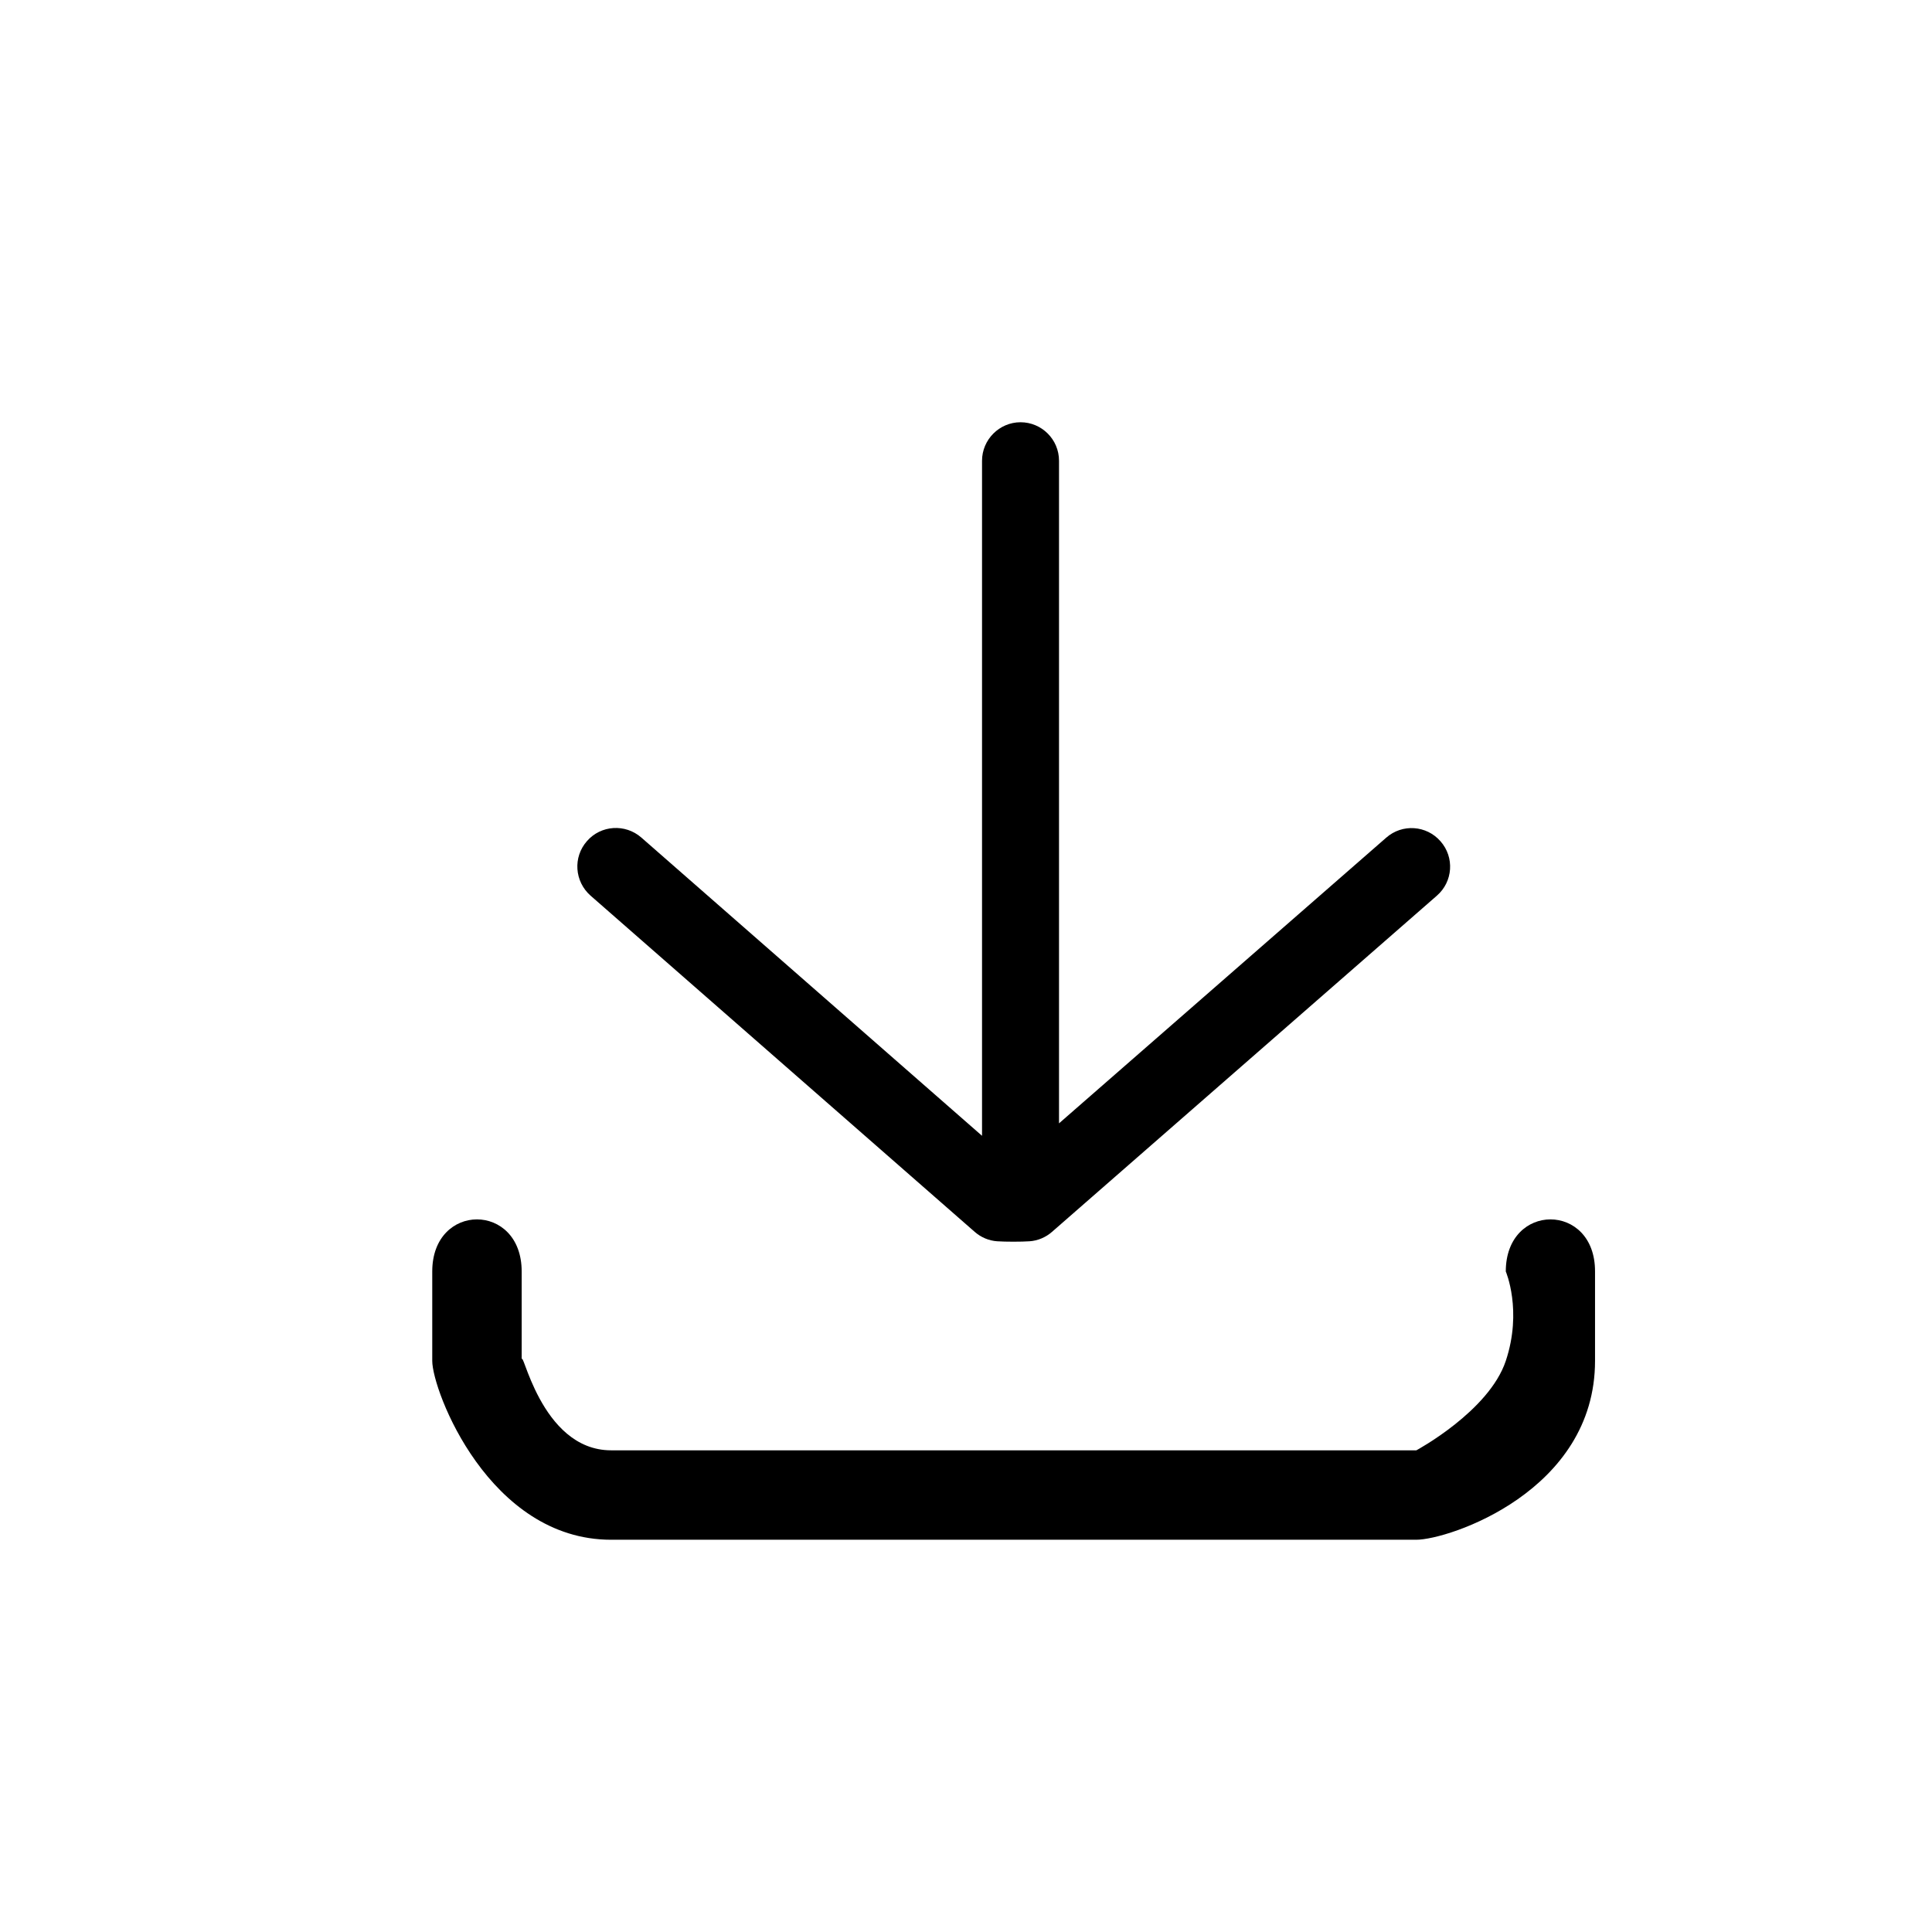
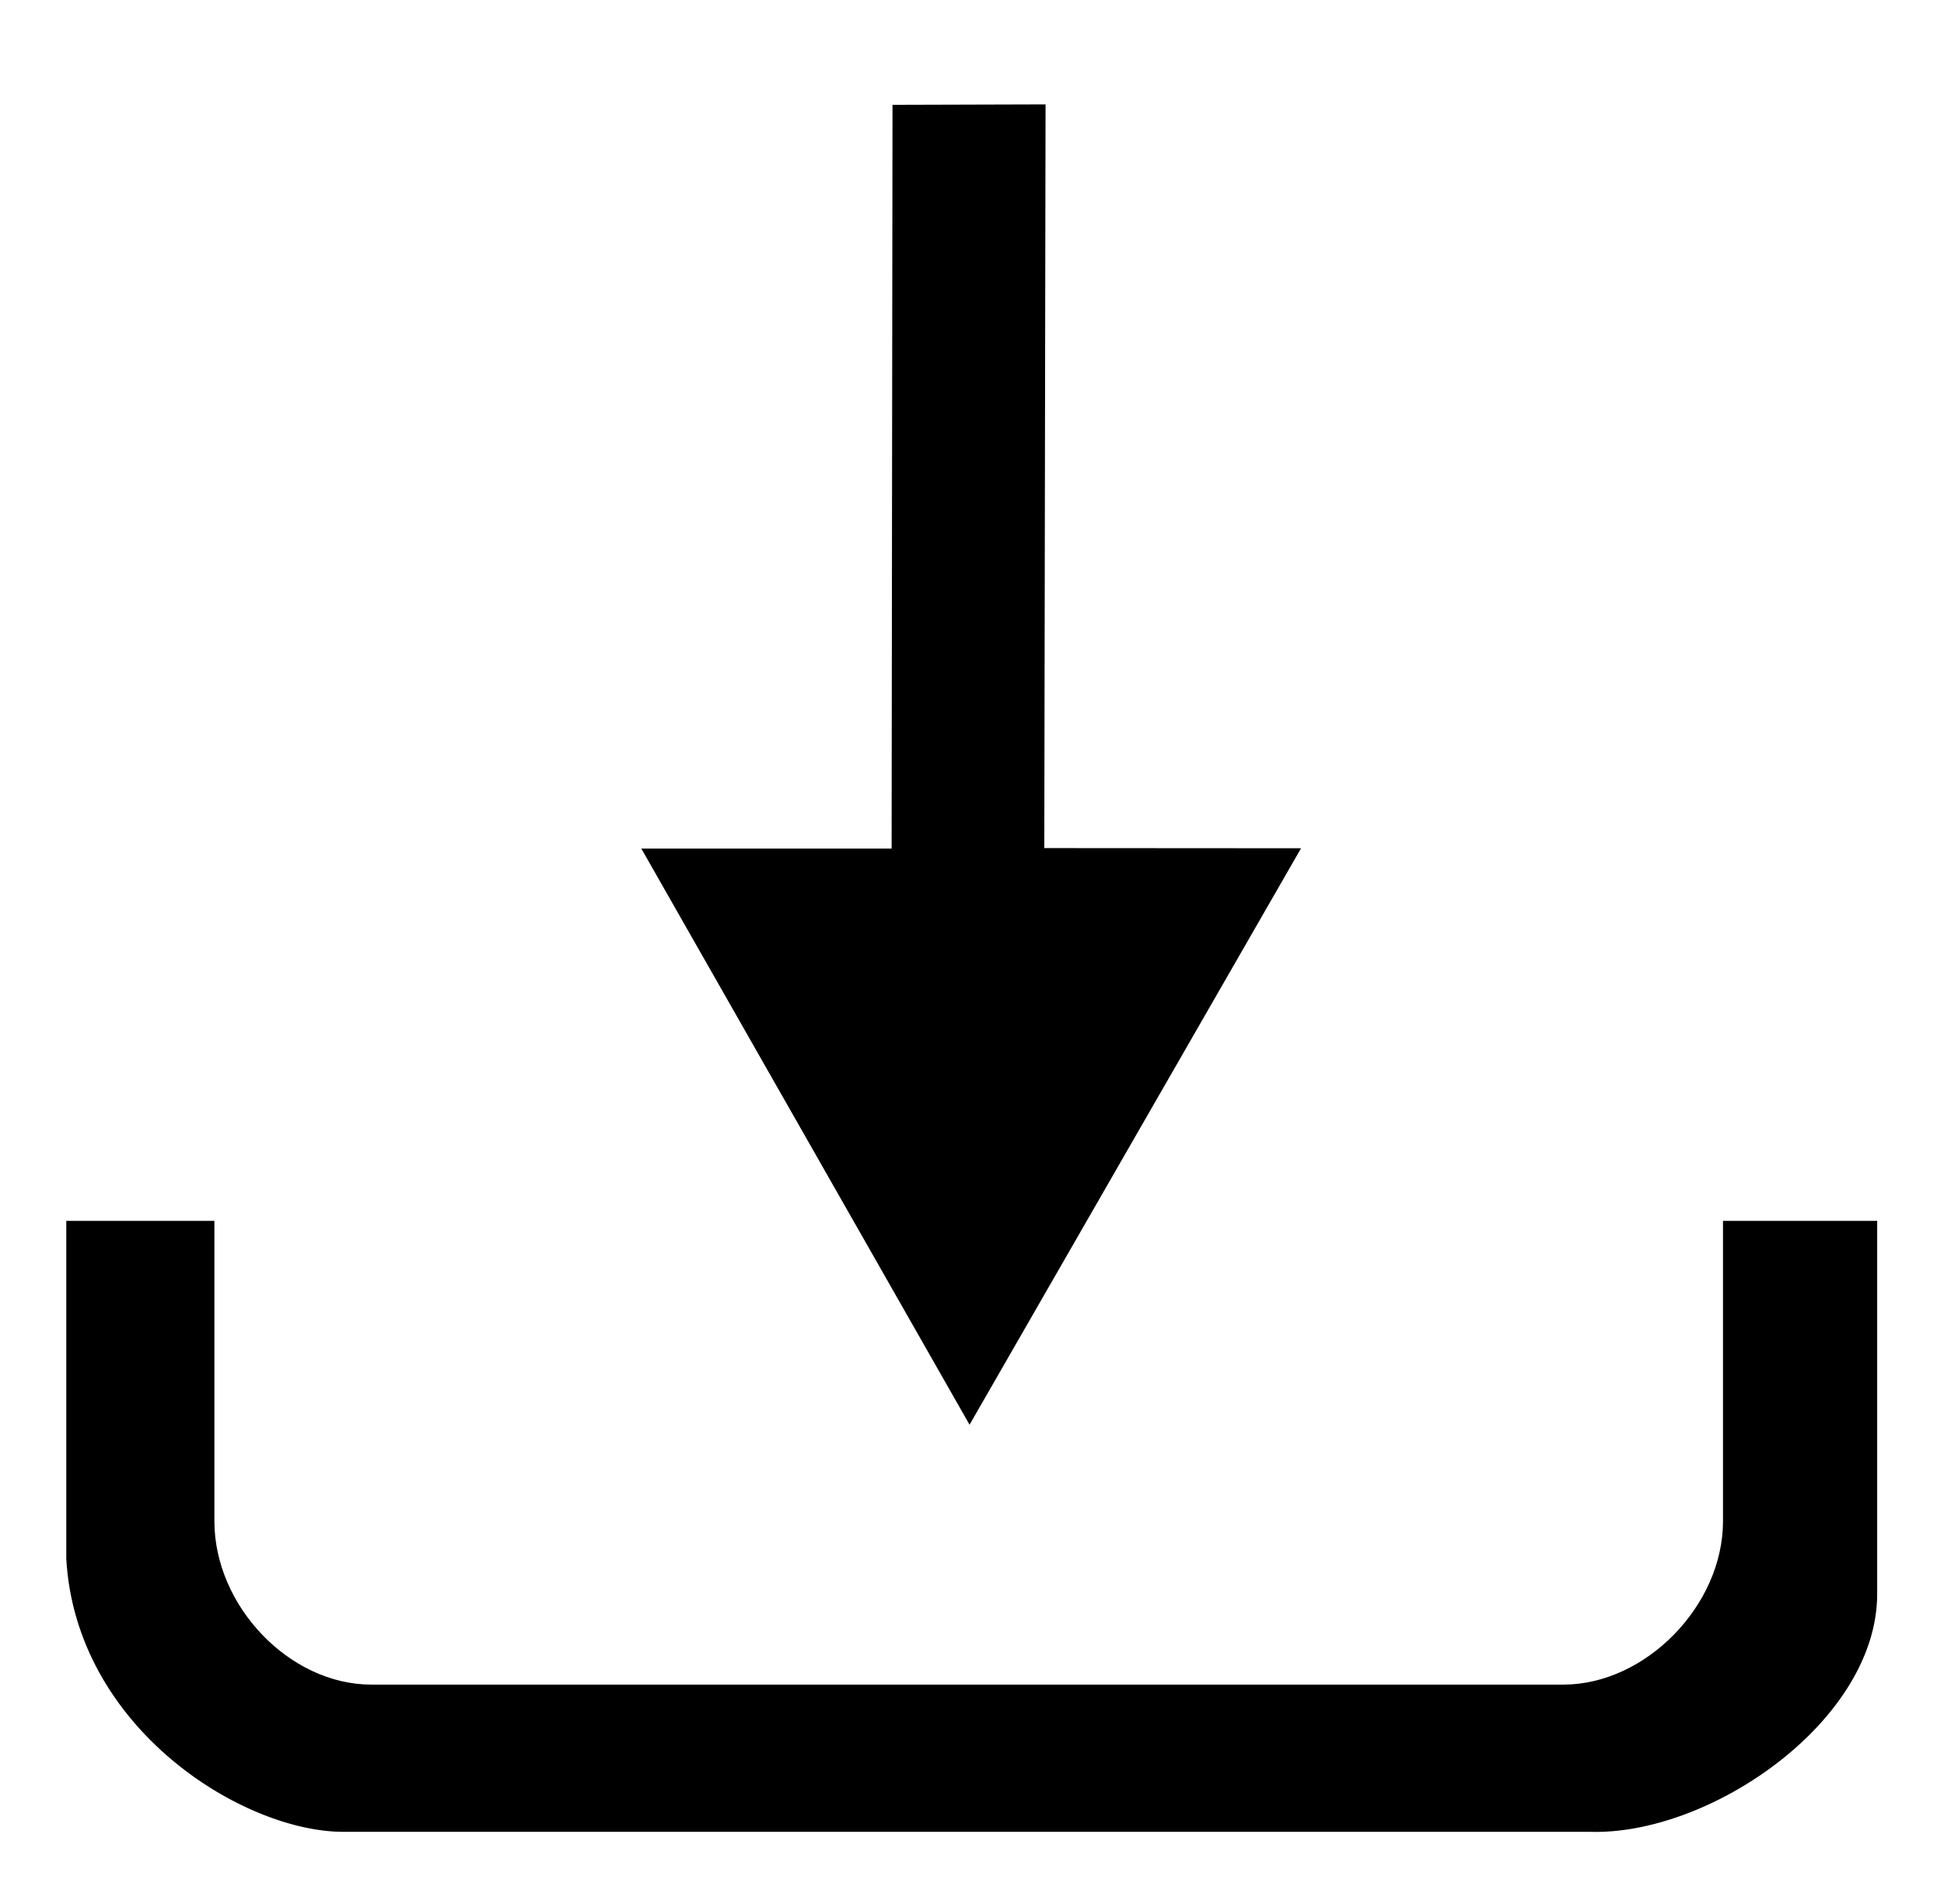
- <svg xmlns="http://www.w3.org/2000/svg" t="1549612319573" class="icon" style="" viewBox="0 0 1024 1024" version="1.1" p-id="2160" width="200" height="200">
+ <svg xmlns="http://www.w3.org/2000/svg" t="1549626670724" class="icon" style="" viewBox="0 0 1046 1024" version="1.1" p-id="14062" width="306.445" height="300">
  <defs>
    <style type="text/css" />
  </defs>
-   <path d="M798.1 673.9s8.9 20.7 0 47.4-47.4 47.4-47.4 47.4H323.9c-37.9 0-47.4-57.4-47.4-47.4v-47.4c0-36.8-47.4-36.8-47.4 0v47.4c0 15.8 30.2 94.8 94.8 94.8h426.7c17.2 0 94.8-25.7 94.8-94.8v-47.4c0.1-36.8-47.3-36.8-47.3 0z" fill="" p-id="2161" />
-   <path d="M313 474.7l203.6 178.2c3.3 2.9 7.5 4.7 11.9 5 4.4 0.3 12.9 0.3 17.2 0 4.4-0.3 8.6-2.1 11.9-5l204-178.2c8.5-7.4 9.4-20.3 1.9-28.8-7.4-8.5-20.3-9.4-28.8-1.9L561.3 595.4V244.2c0-11.3-9.2-20.4-20.4-20.4s-20.4 9.2-20.4 20.4V602L339.9 443.9c-8.5-7.4-21.4-6.6-28.8 1.9-7.5 8.5-6.6 21.4 1.9 28.9z" fill="" p-id="2162" />
+   <path d="M700.053 456.316l-138.155-0.09 0.677-400.06L480.227 56.407 479.747 456.467l-134.685 0 176.621 309.951L700.053 456.316M927.084 656.744l0 161.613c0 45.324-41.647 87.864-85.889 87.864L199.8 906.221c-44.24 0-84.441-42.541-84.441-87.864l0-161.613L35.665 656.744l0 181.89C40.979 929.989 130.893 985.465 184.825 985.421l670.797 0c64.725 1.94 154.426-59.771 154.426-127.984l0-200.692L927.084 656.744z" p-id="14063" />
</svg>
